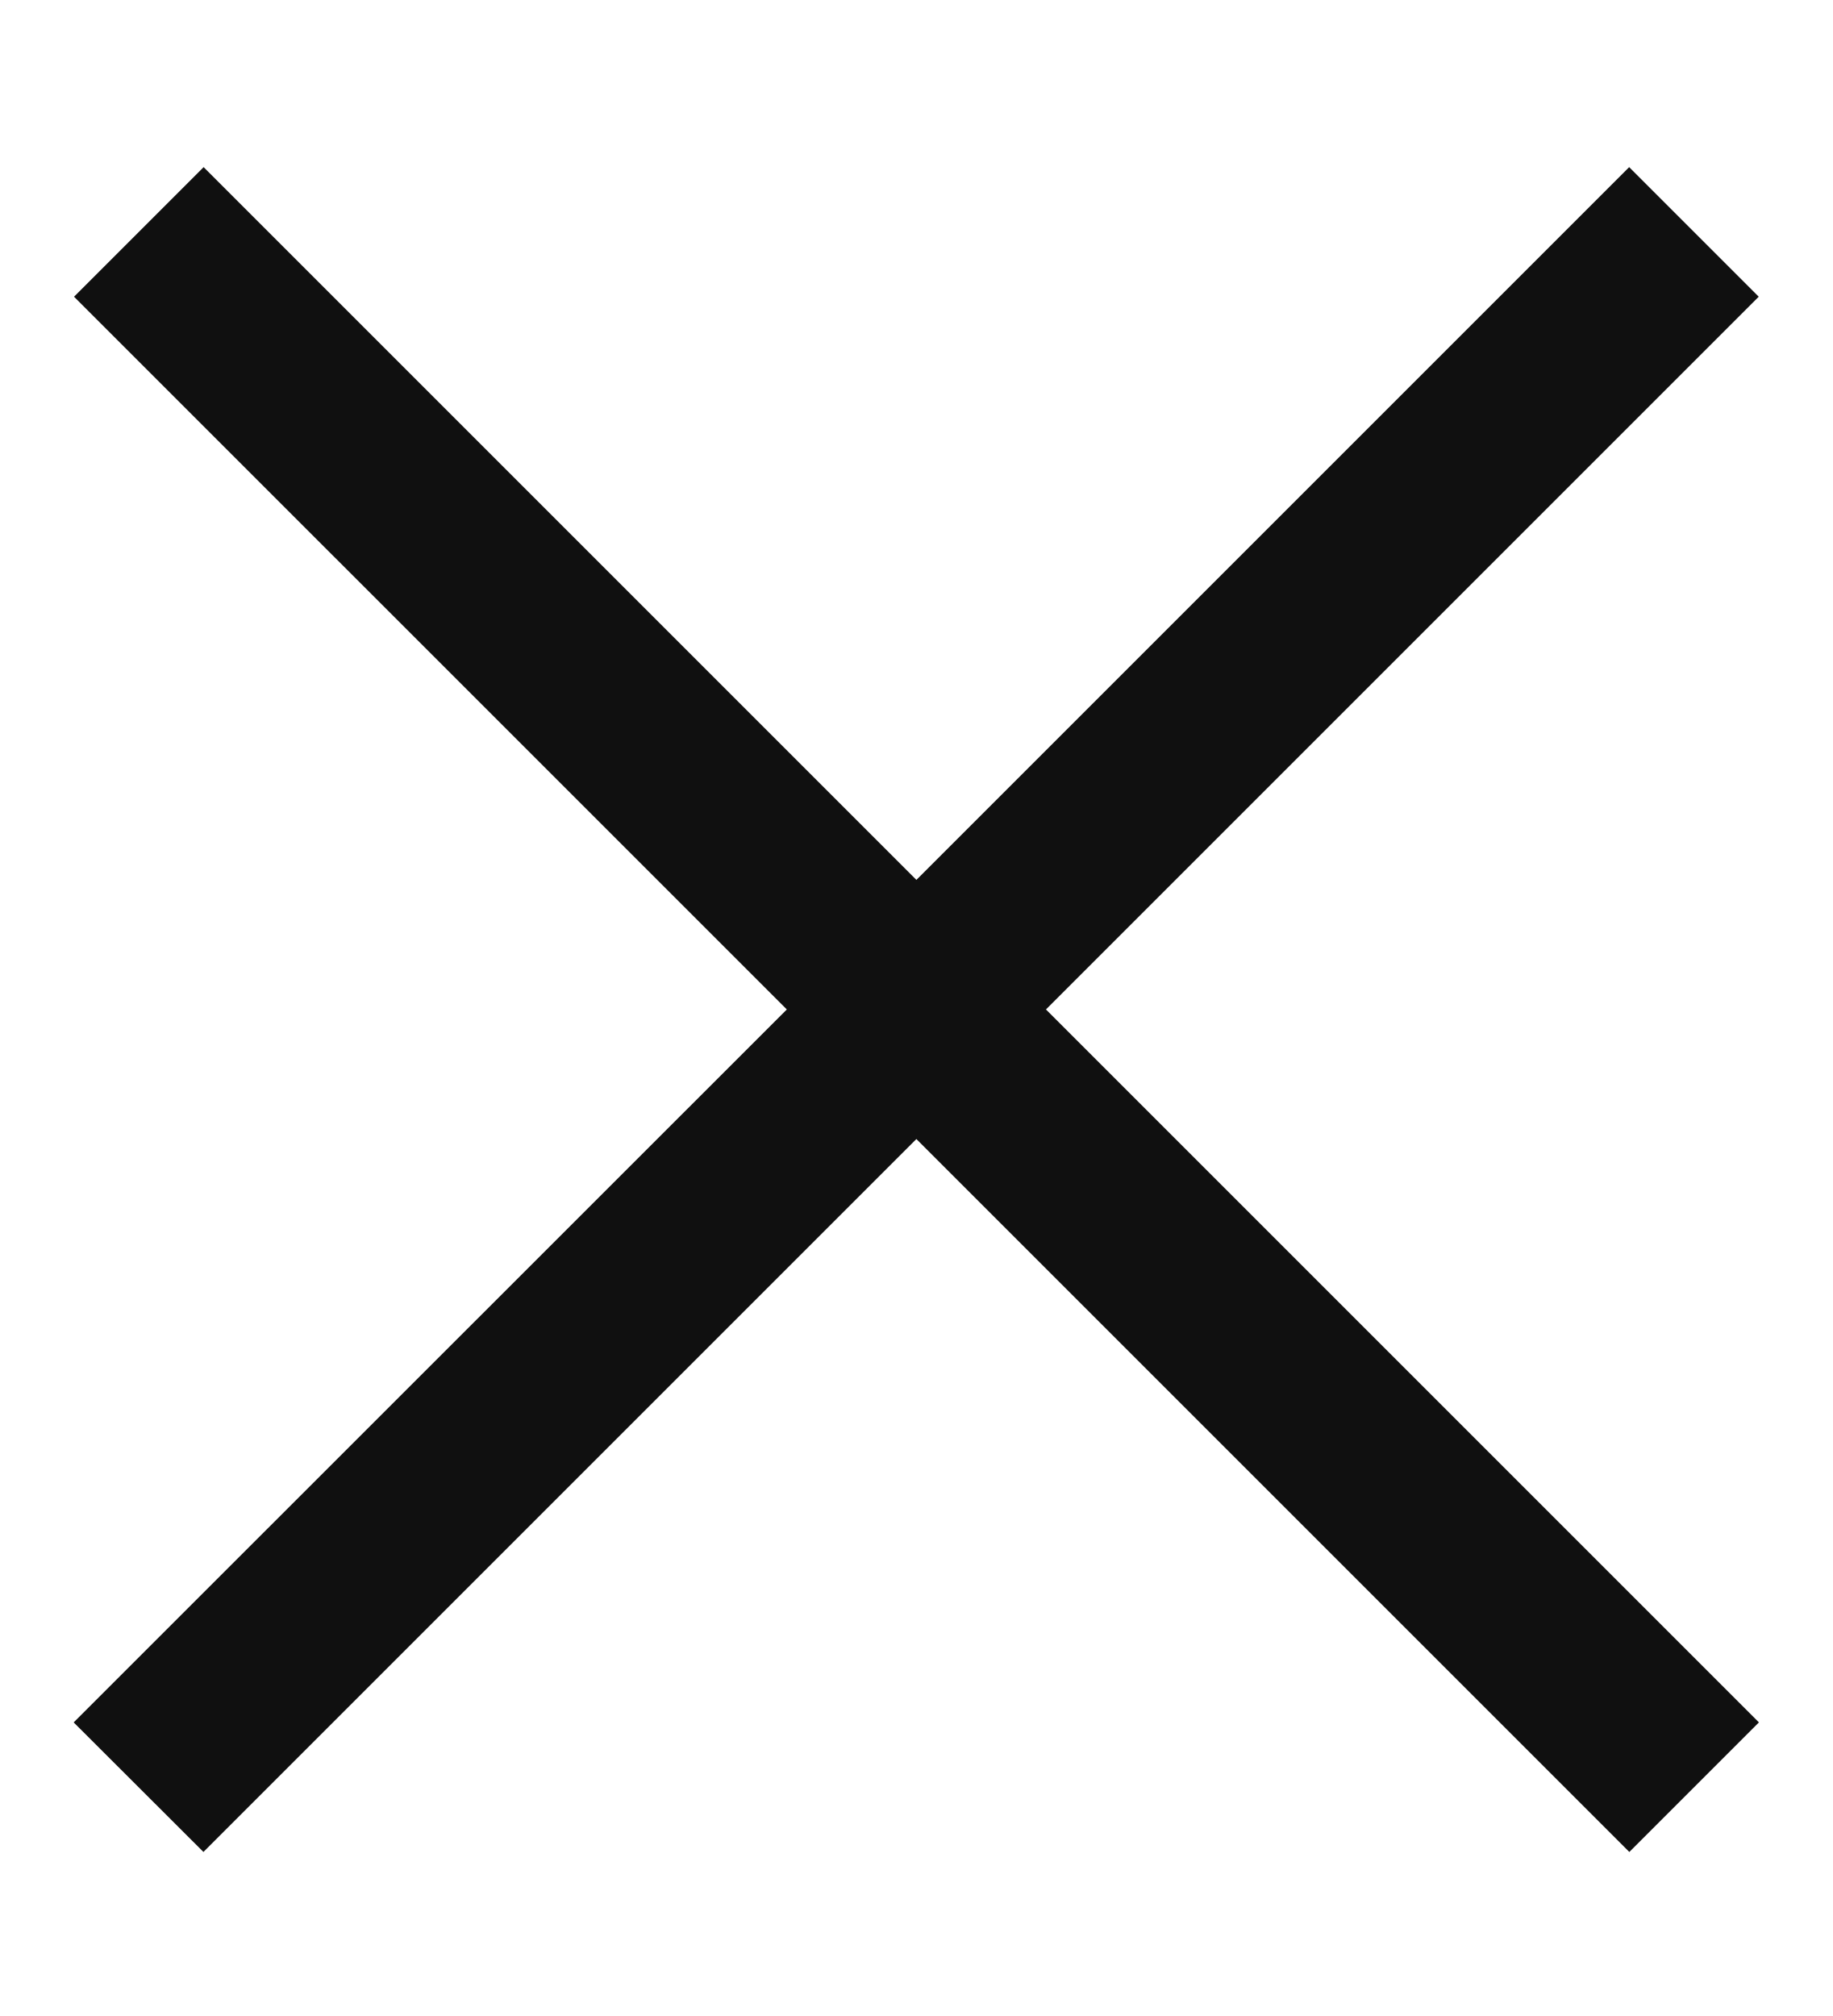
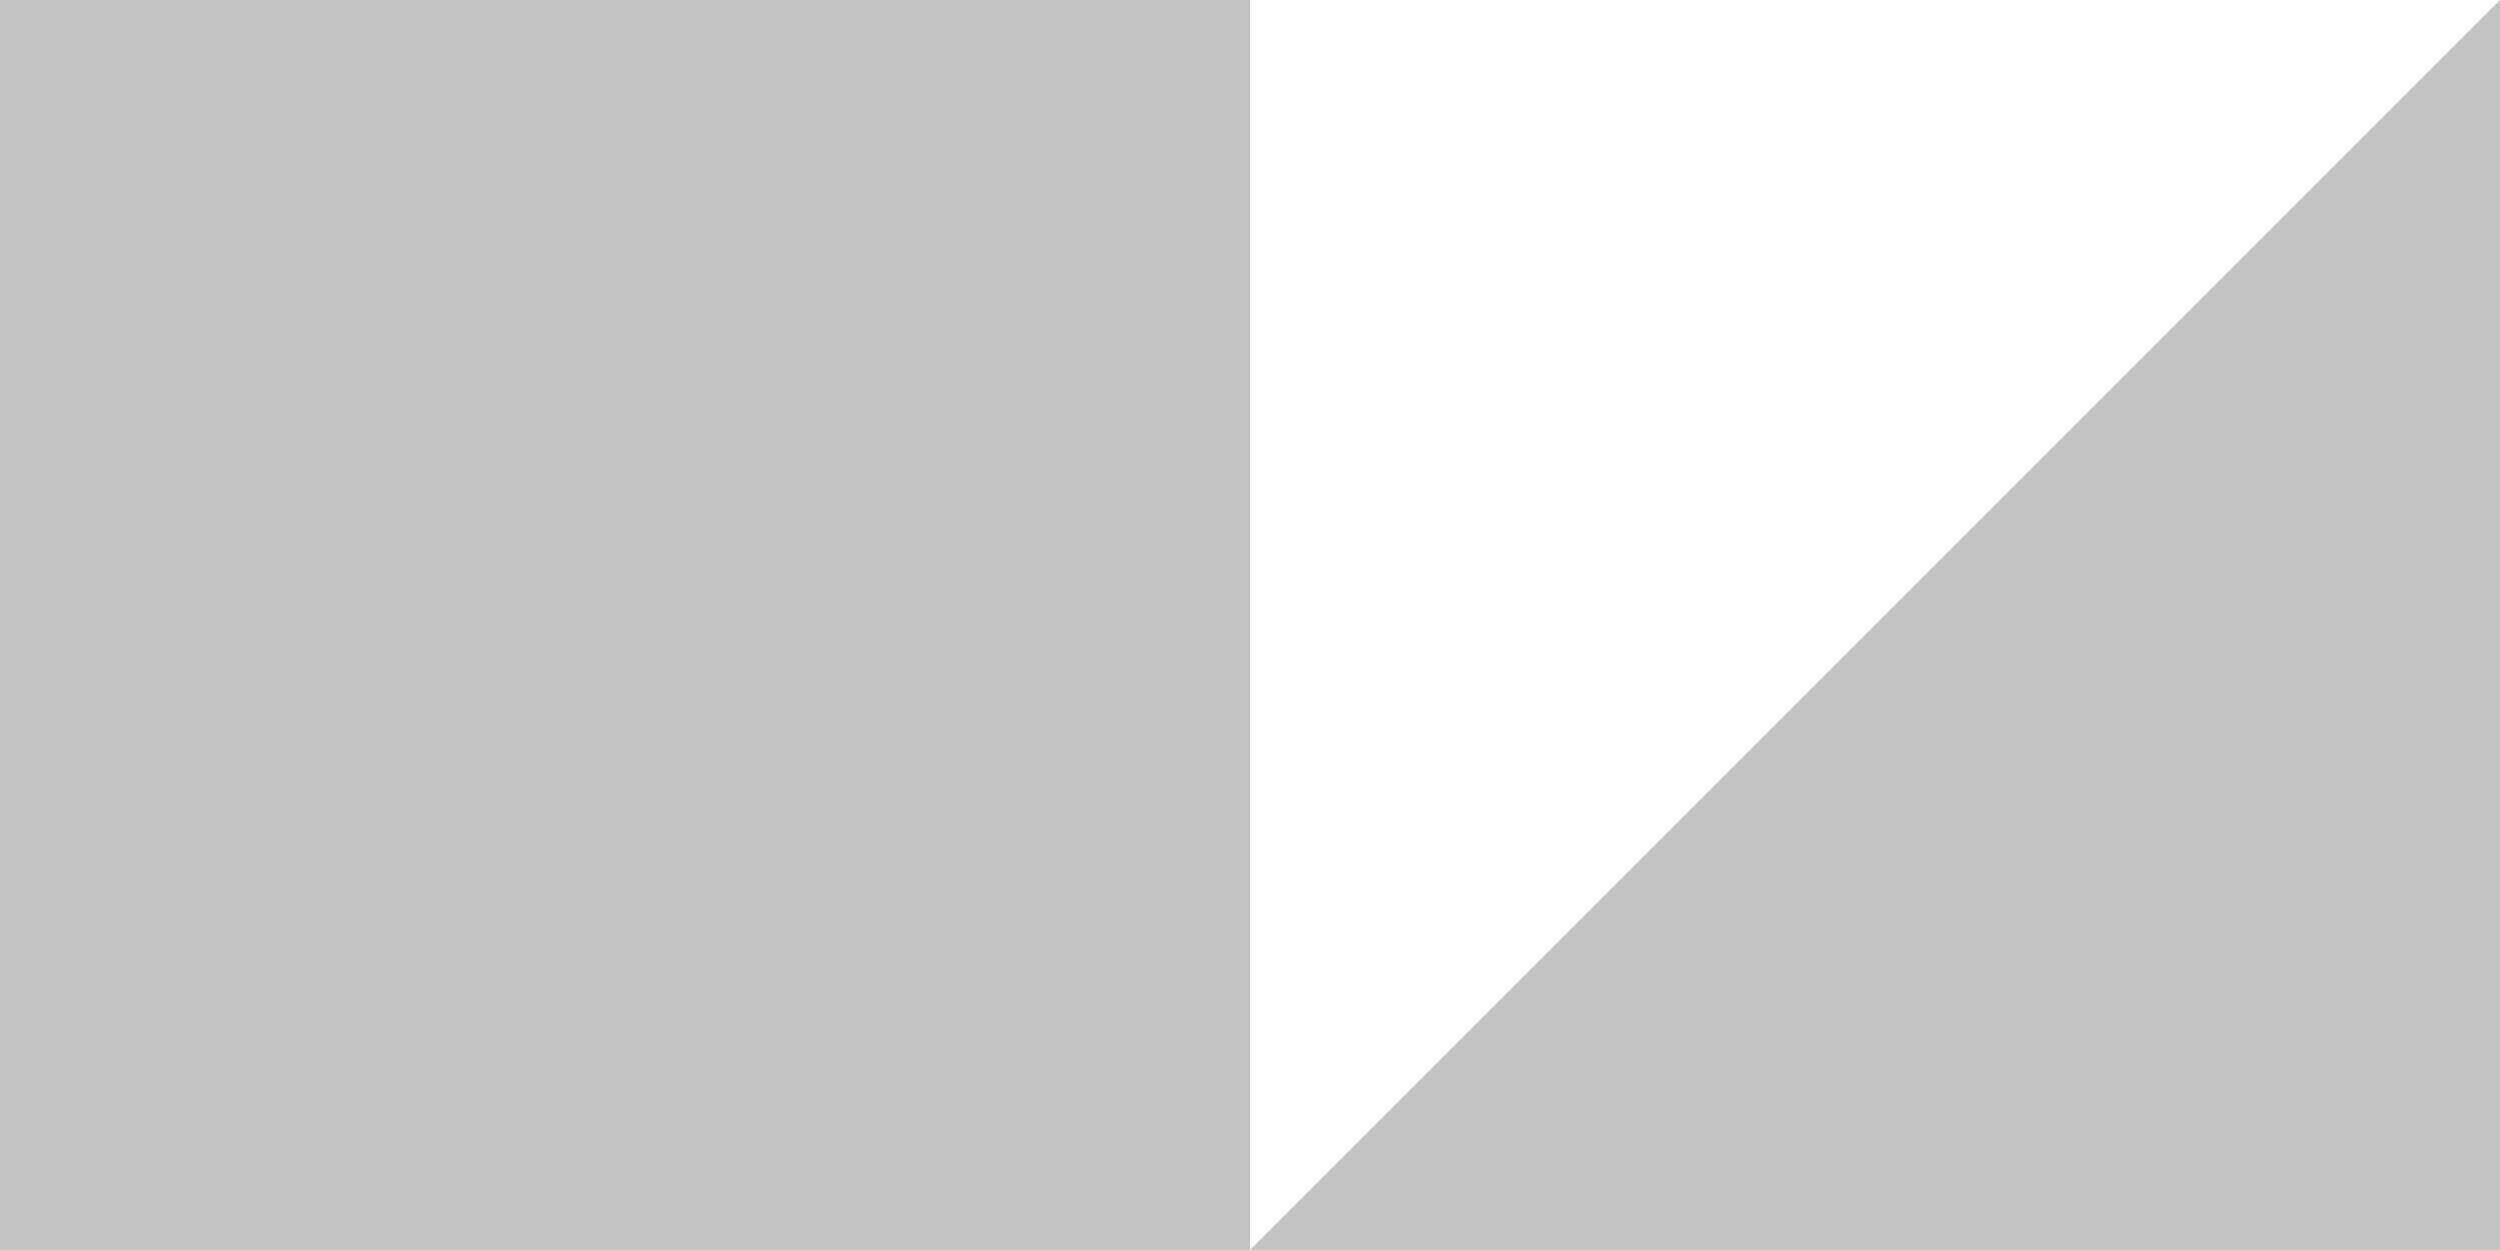
- <svg xmlns="http://www.w3.org/2000/svg" width="10" height="11" viewBox="0 0 10 11" fill="none">
-   <path fill-rule="evenodd" clip-rule="evenodd" d="M5 4.801L8.889 0.912L9.596 1.619L5.707 5.508L9.597 9.398L8.89 10.105L5 6.215L1.11 10.105L0.402 9.398L4.293 5.508L0.404 1.619L1.111 0.912L5 4.801Z" fill="#101010" />
+ <svg xmlns="http://www.w3.org/2000/svg" width="32" height="16" viewBox="0 0 32 16" fill="none">
+   <path fill-rule="evenodd" clip-rule="evenodd" d="M16 0H0V16H16H32V0L16 16V0Z" fill="#C4C4C4" />
</svg>
